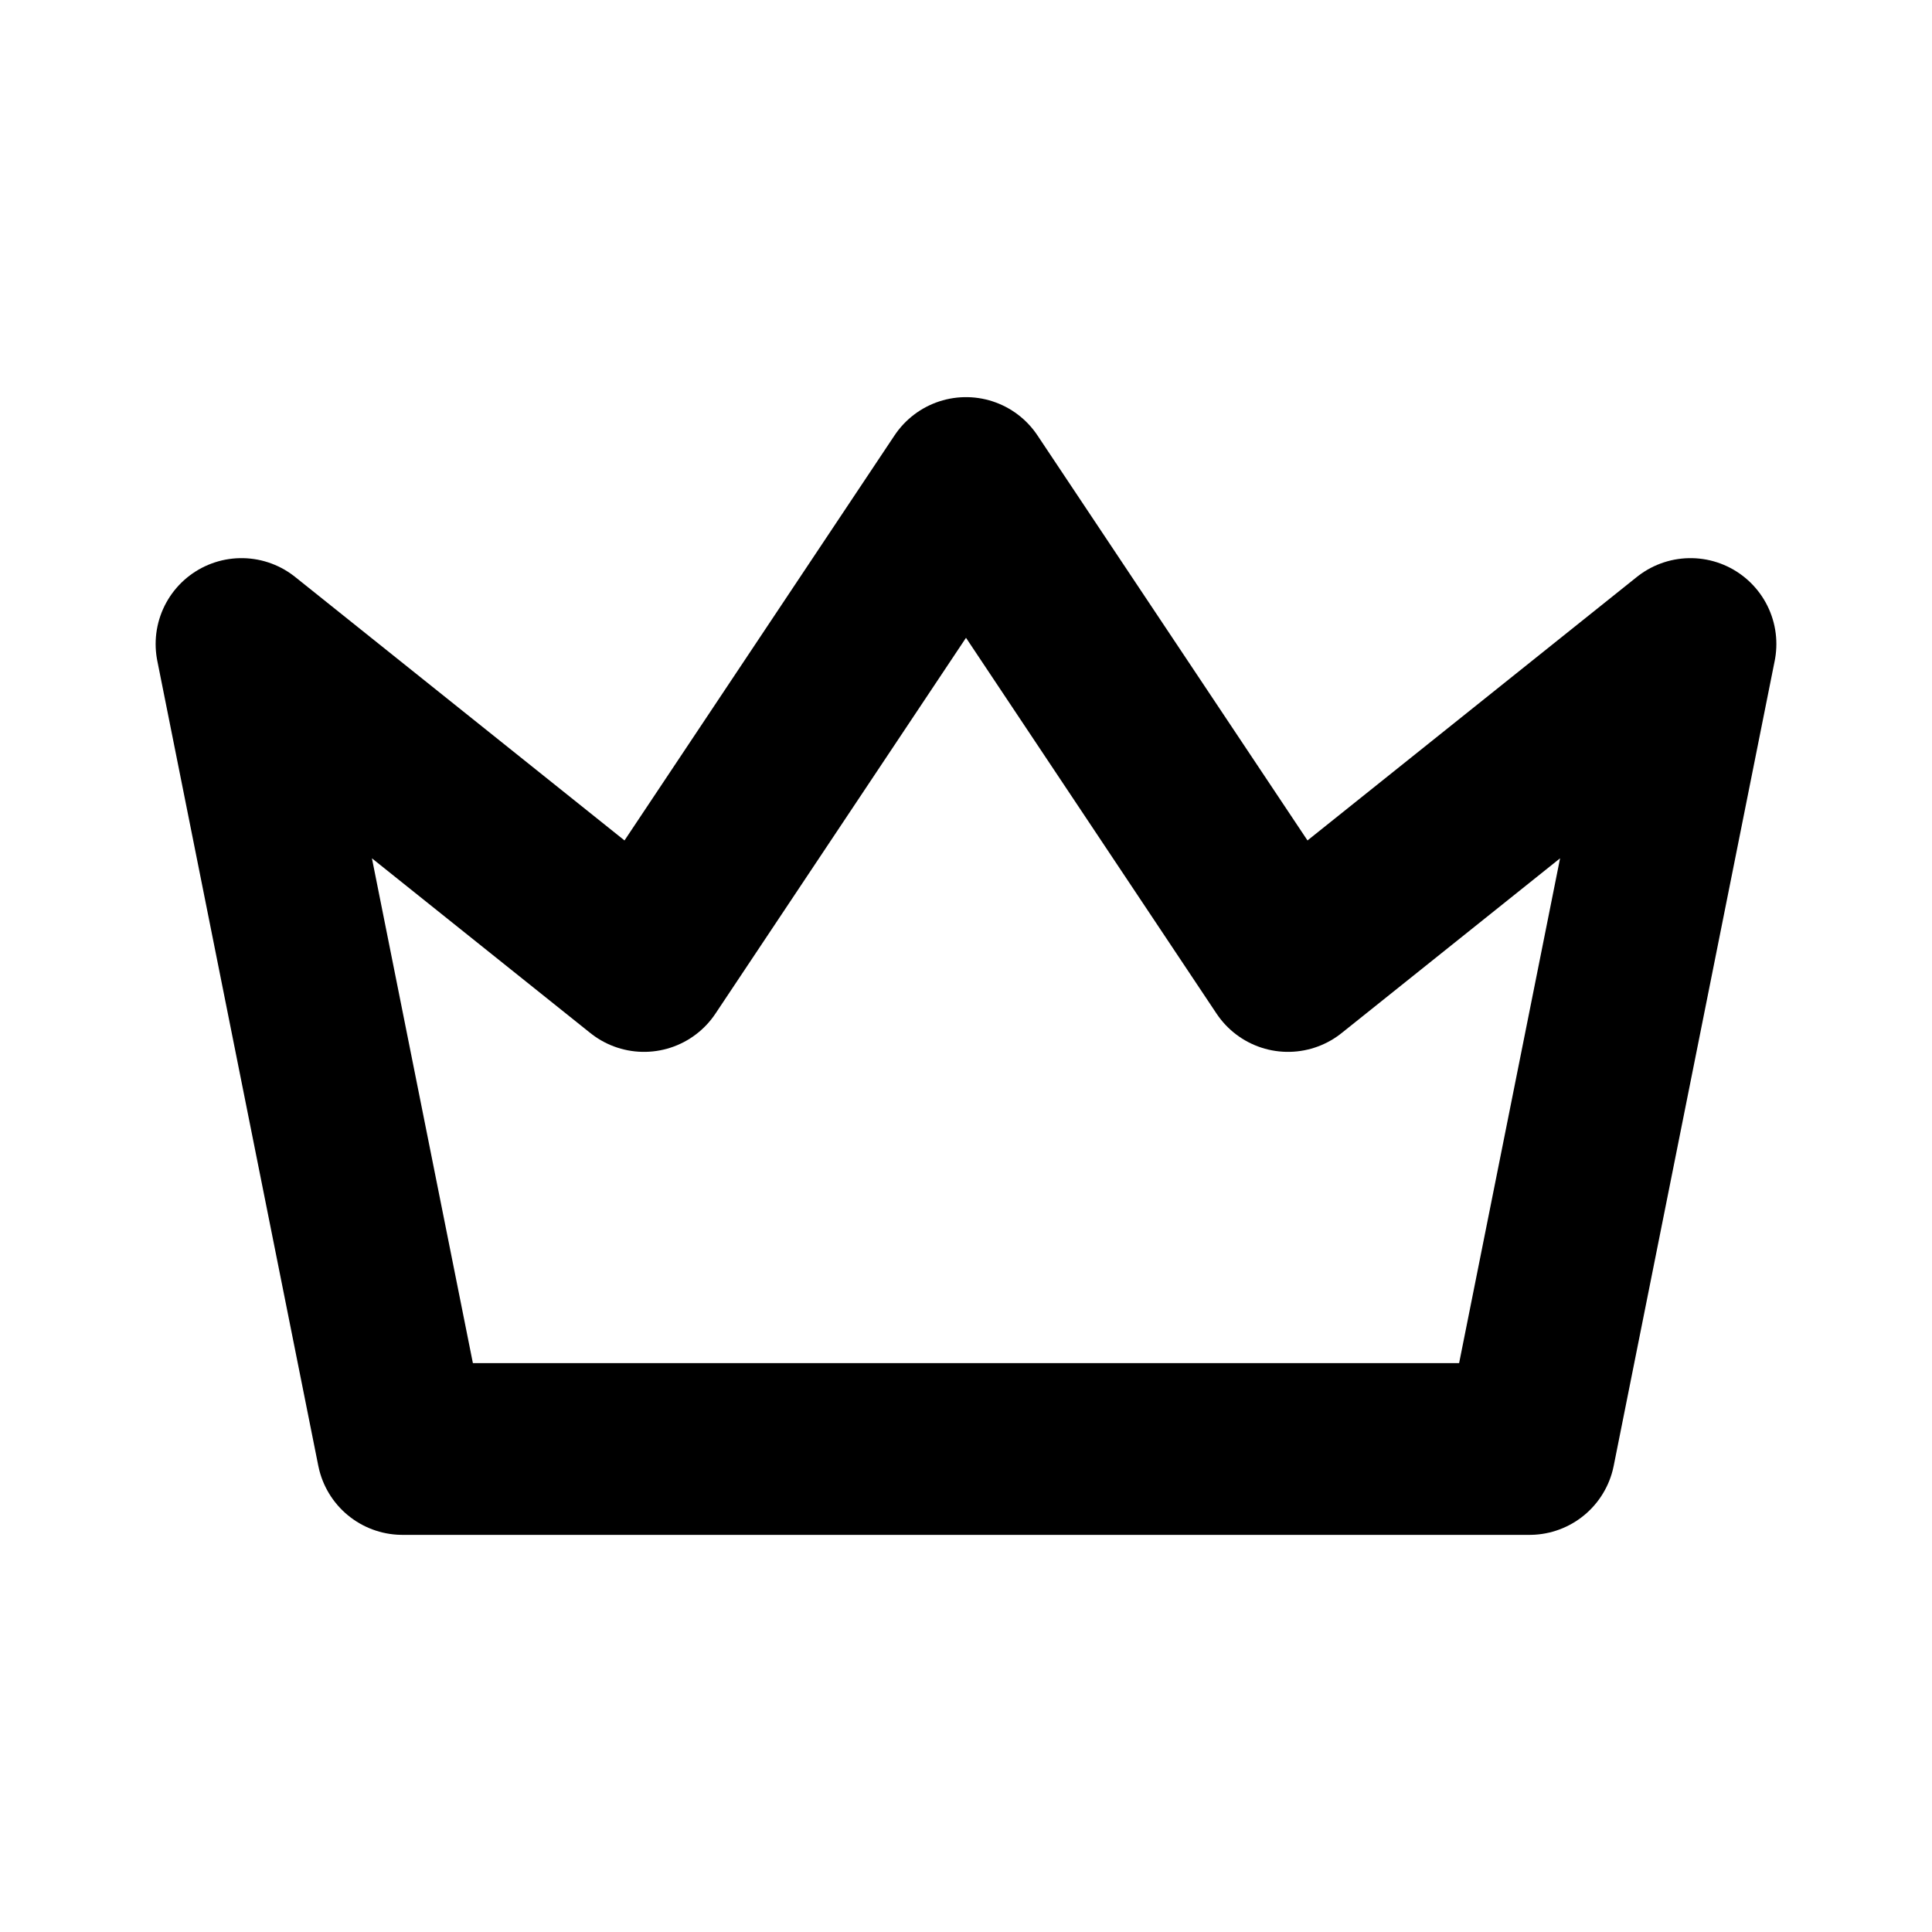
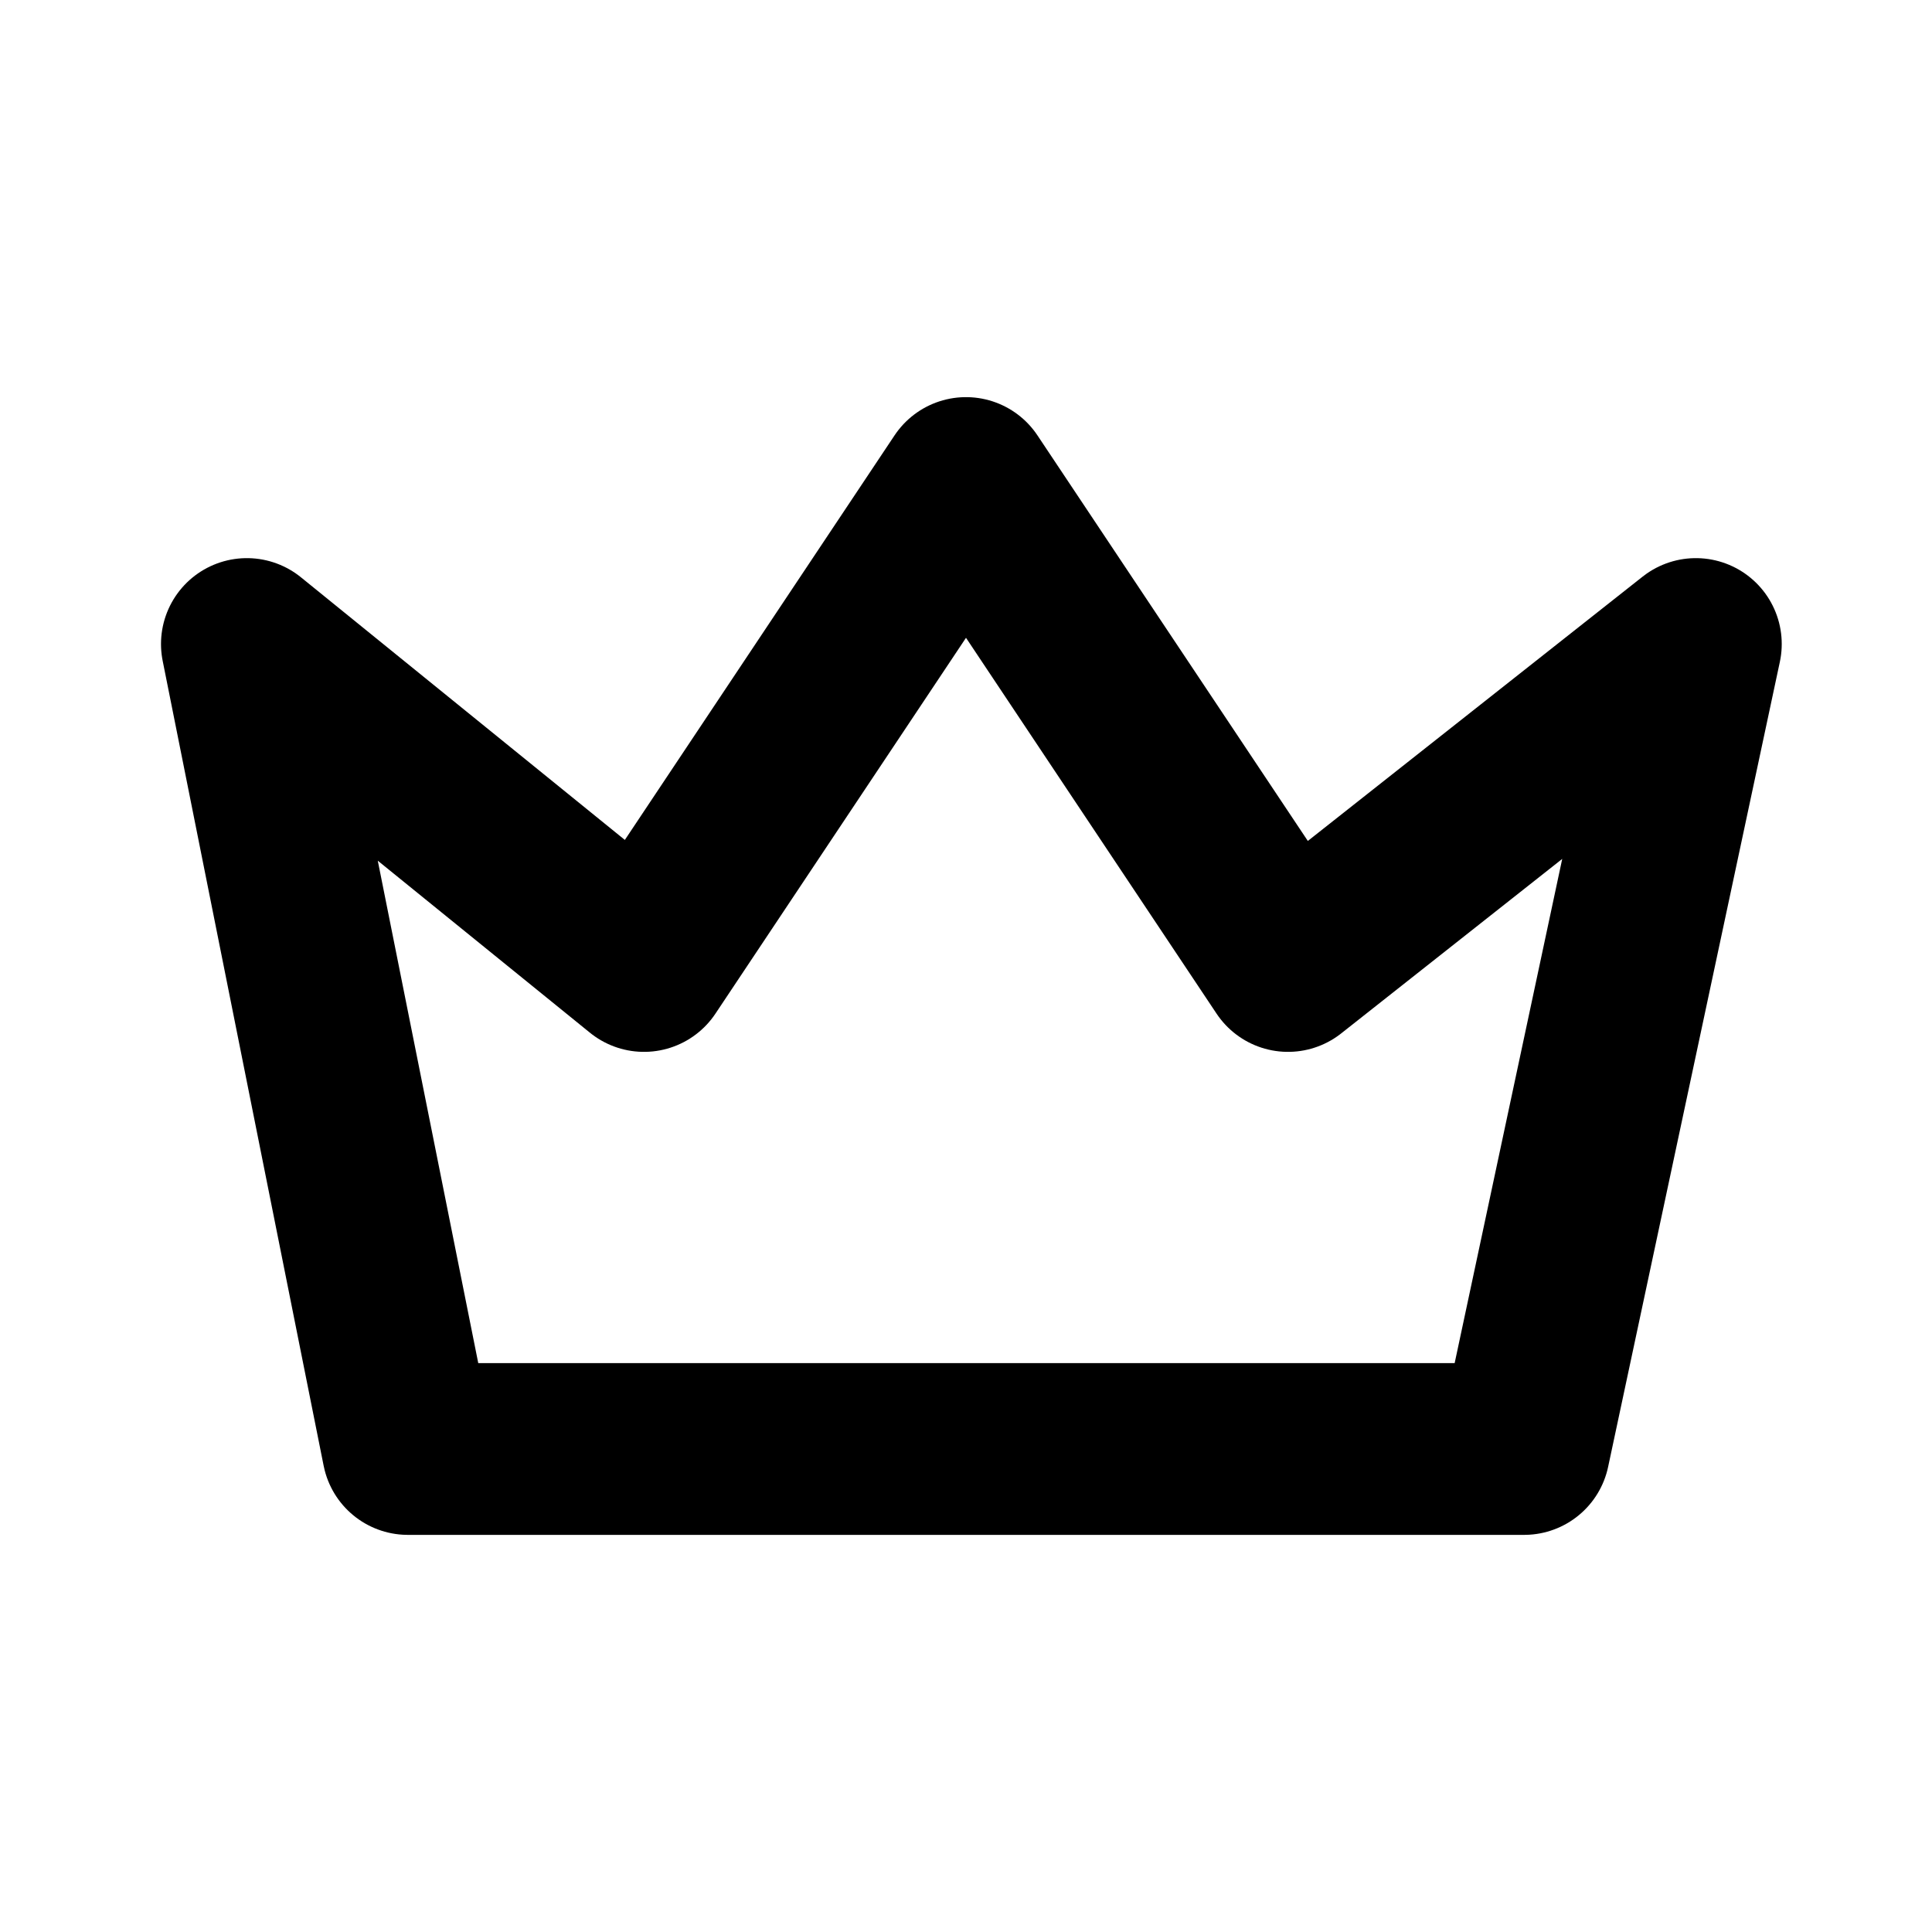
- <svg xmlns="http://www.w3.org/2000/svg" width="1em" height="1em" viewBox="0 0 18 18" fill="none">
-   <path d="M9 4.5L12 9L15.75 6L14.25 13.5H3.75L2.25 6L6 9L9 4.5Z" stroke="currentColor" stroke-width="1.6" stroke-linecap="round" stroke-linejoin="round" />
+ <svg xmlns="http://www.w3.org/2000/svg" width="1em" height="1em" fill="none" viewBox="0 0 18 18">
+   <path stroke="currentColor" stroke-linecap="round" stroke-linejoin="round" stroke-width="1.6" d="M9 4.5 12 9l3.8-3-1.6 7.5H3.8L2.3 6 6 9l3-4.5Z" />
</svg>
